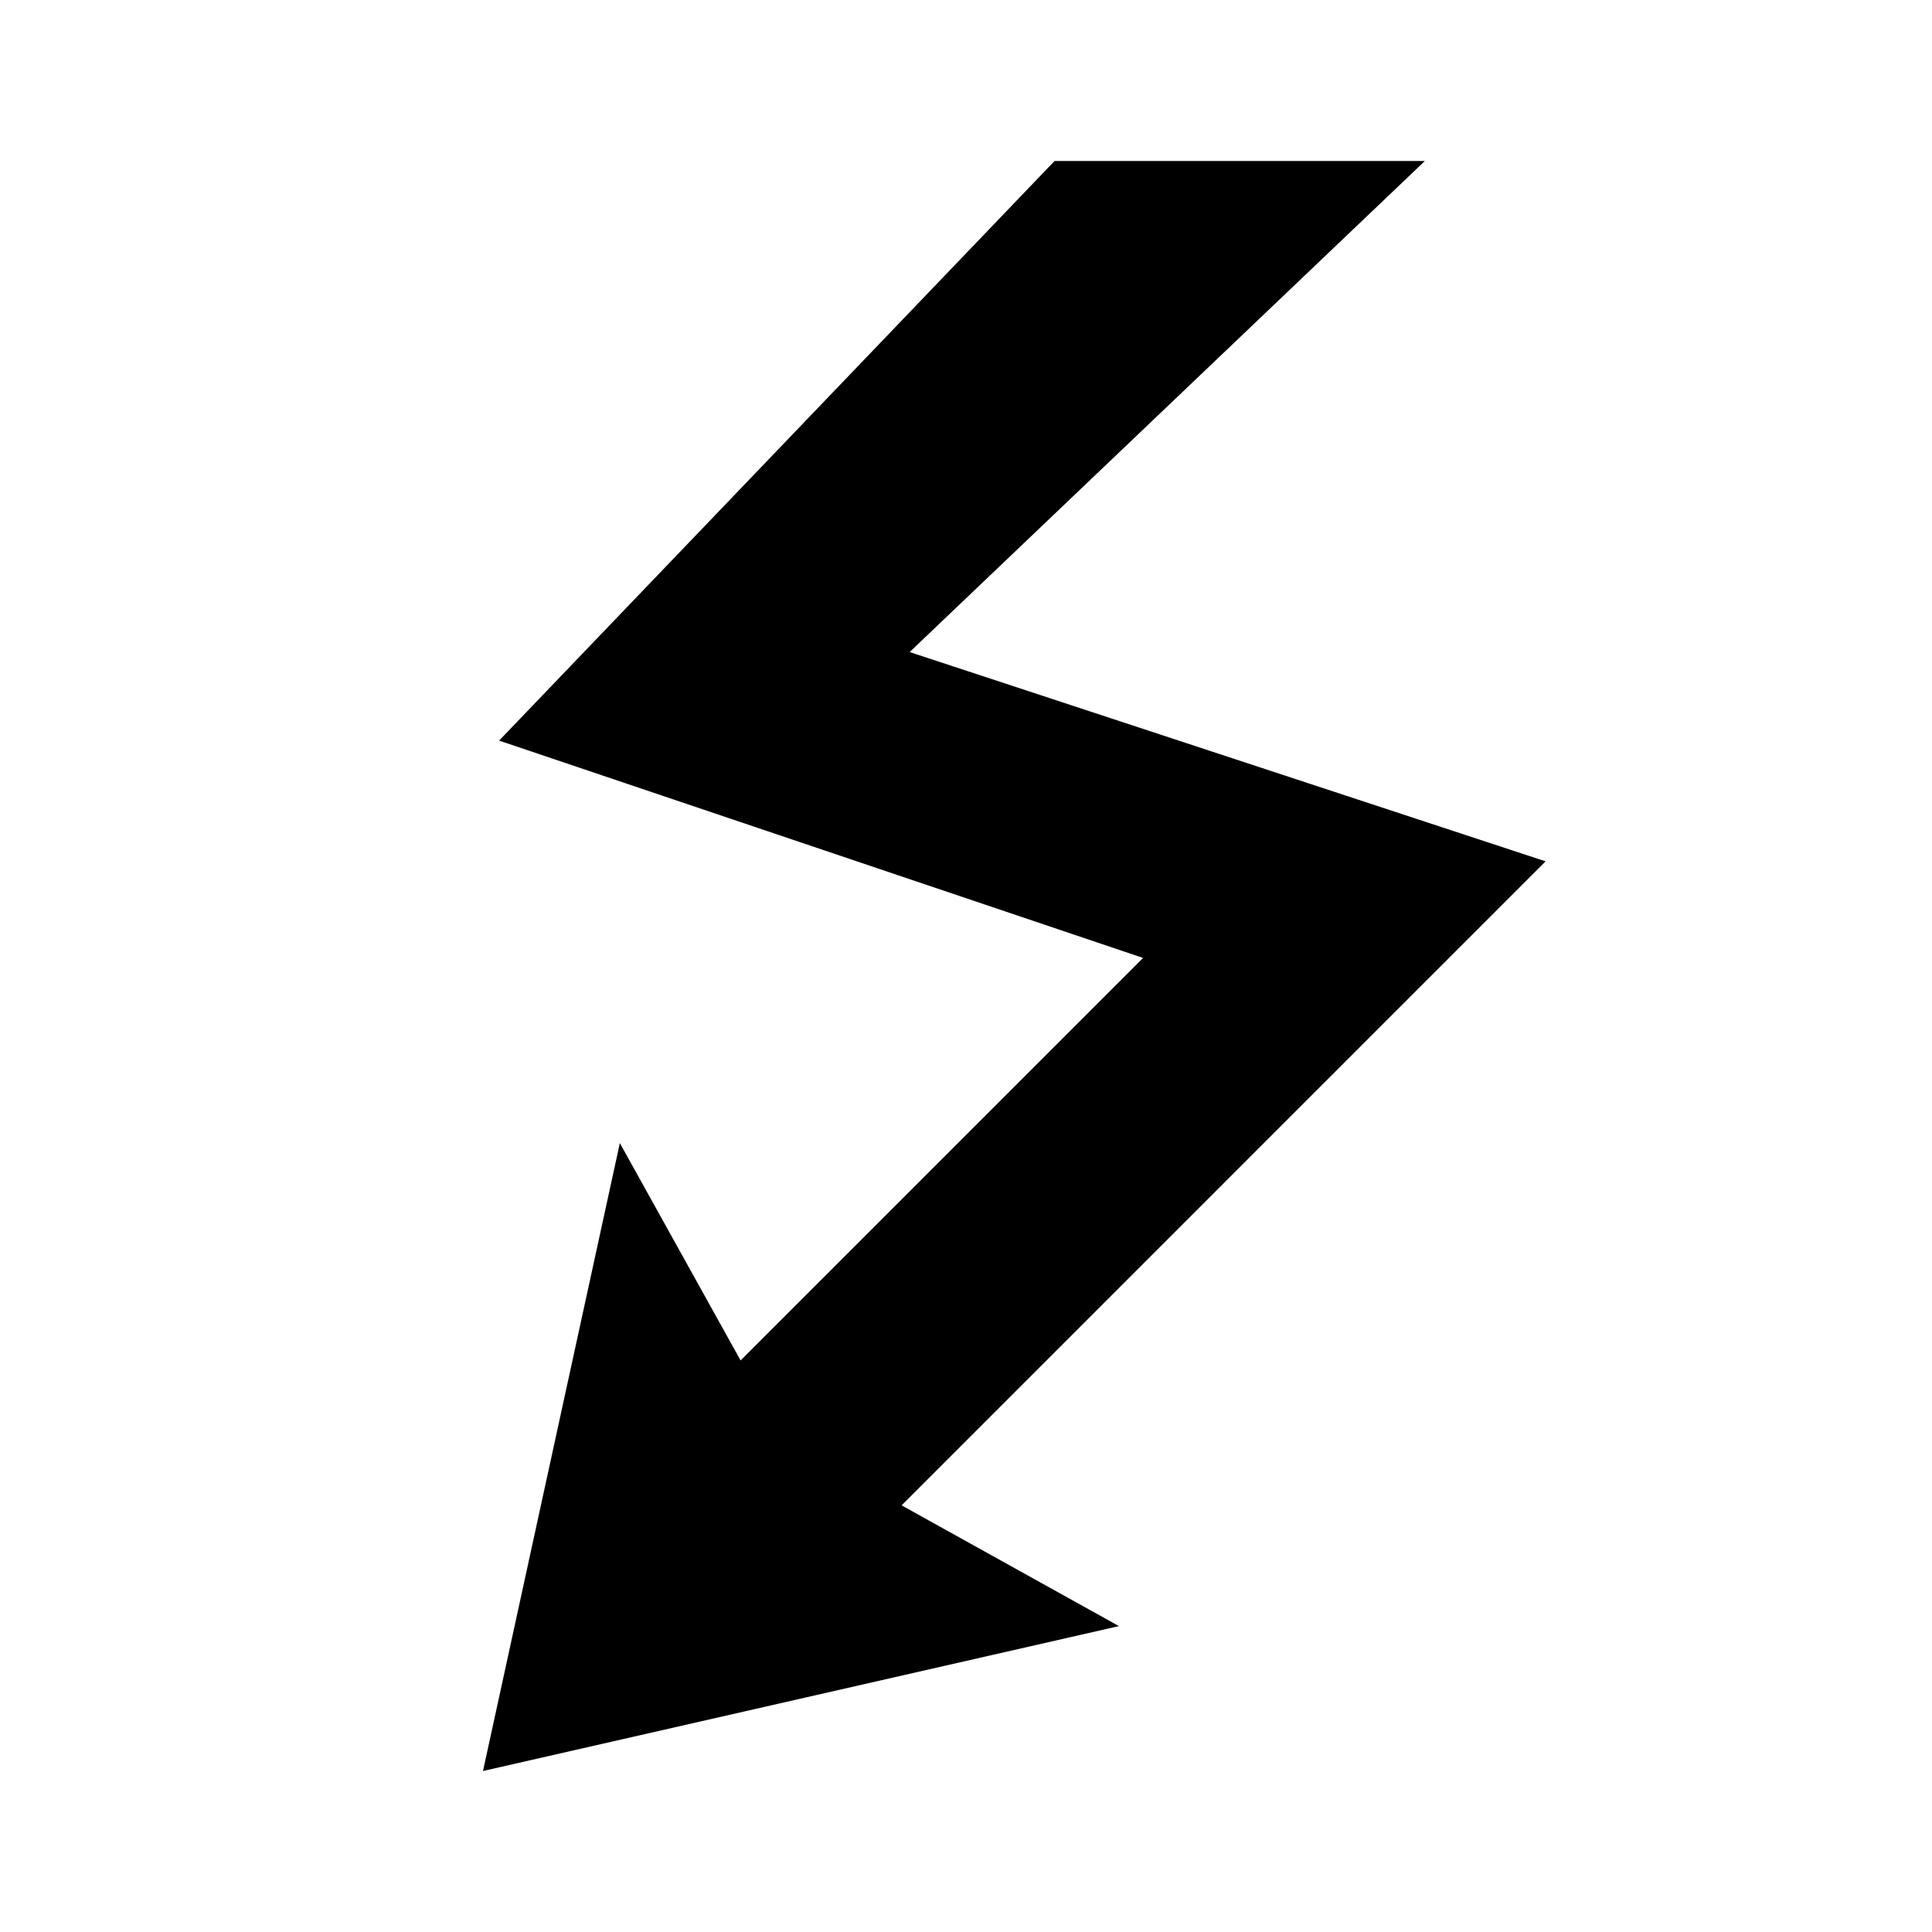
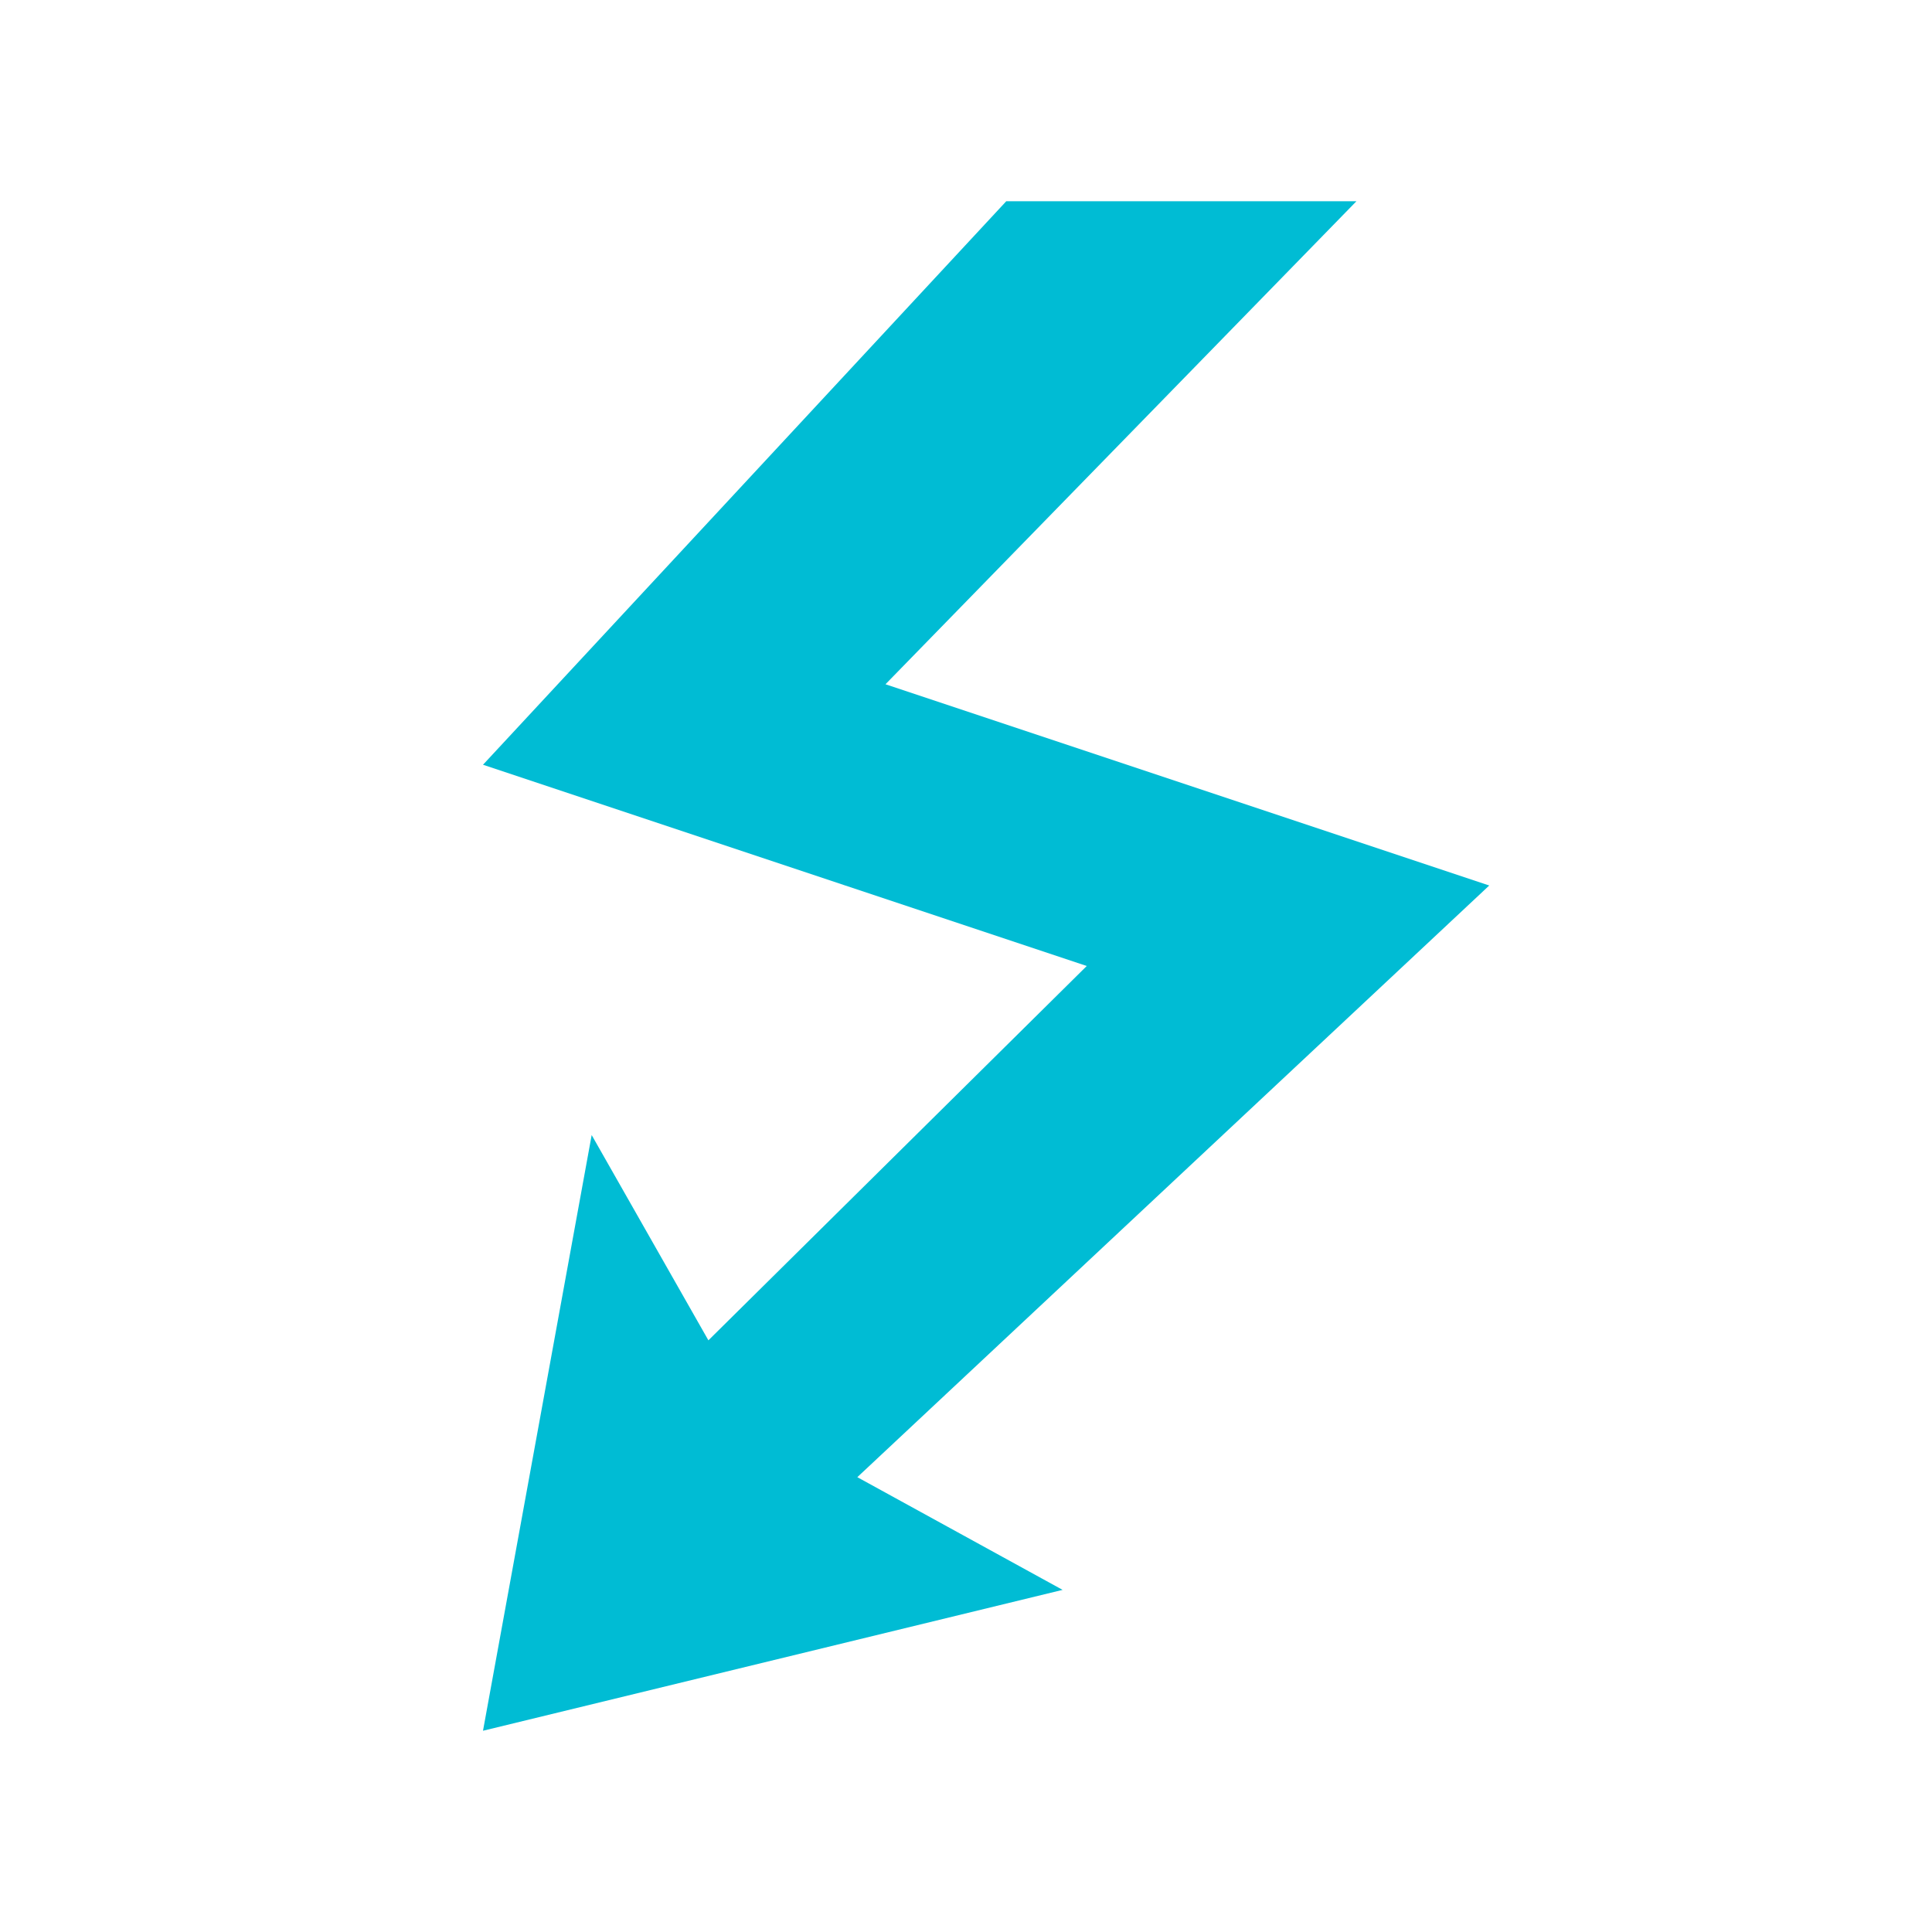
- <svg xmlns="http://www.w3.org/2000/svg" viewBox="0 0 24 24" enable-background="new 0 0 24 24">
-   <path d="M17.7,2l-6.4,6.1l7.9,2.6l-8,8l2.7,1.5L6,22l1.7-7.8l1.5,2.7l5-5L6.2,9.2L13.1,2H17.7z" />
+ <svg xmlns="http://www.w3.org/2000/svg" version="1" viewBox="0 0 48 48" enable-background="new 0 0 48 48">
+   <path fill="#00BCD4" d="M33.7,5L22,17l15,5L21.3,36.7l5.1,2.8L12,43l2.7-14.8l2.9,5.1L27,24l-15-5L25,5H33.7z" />
</svg>
